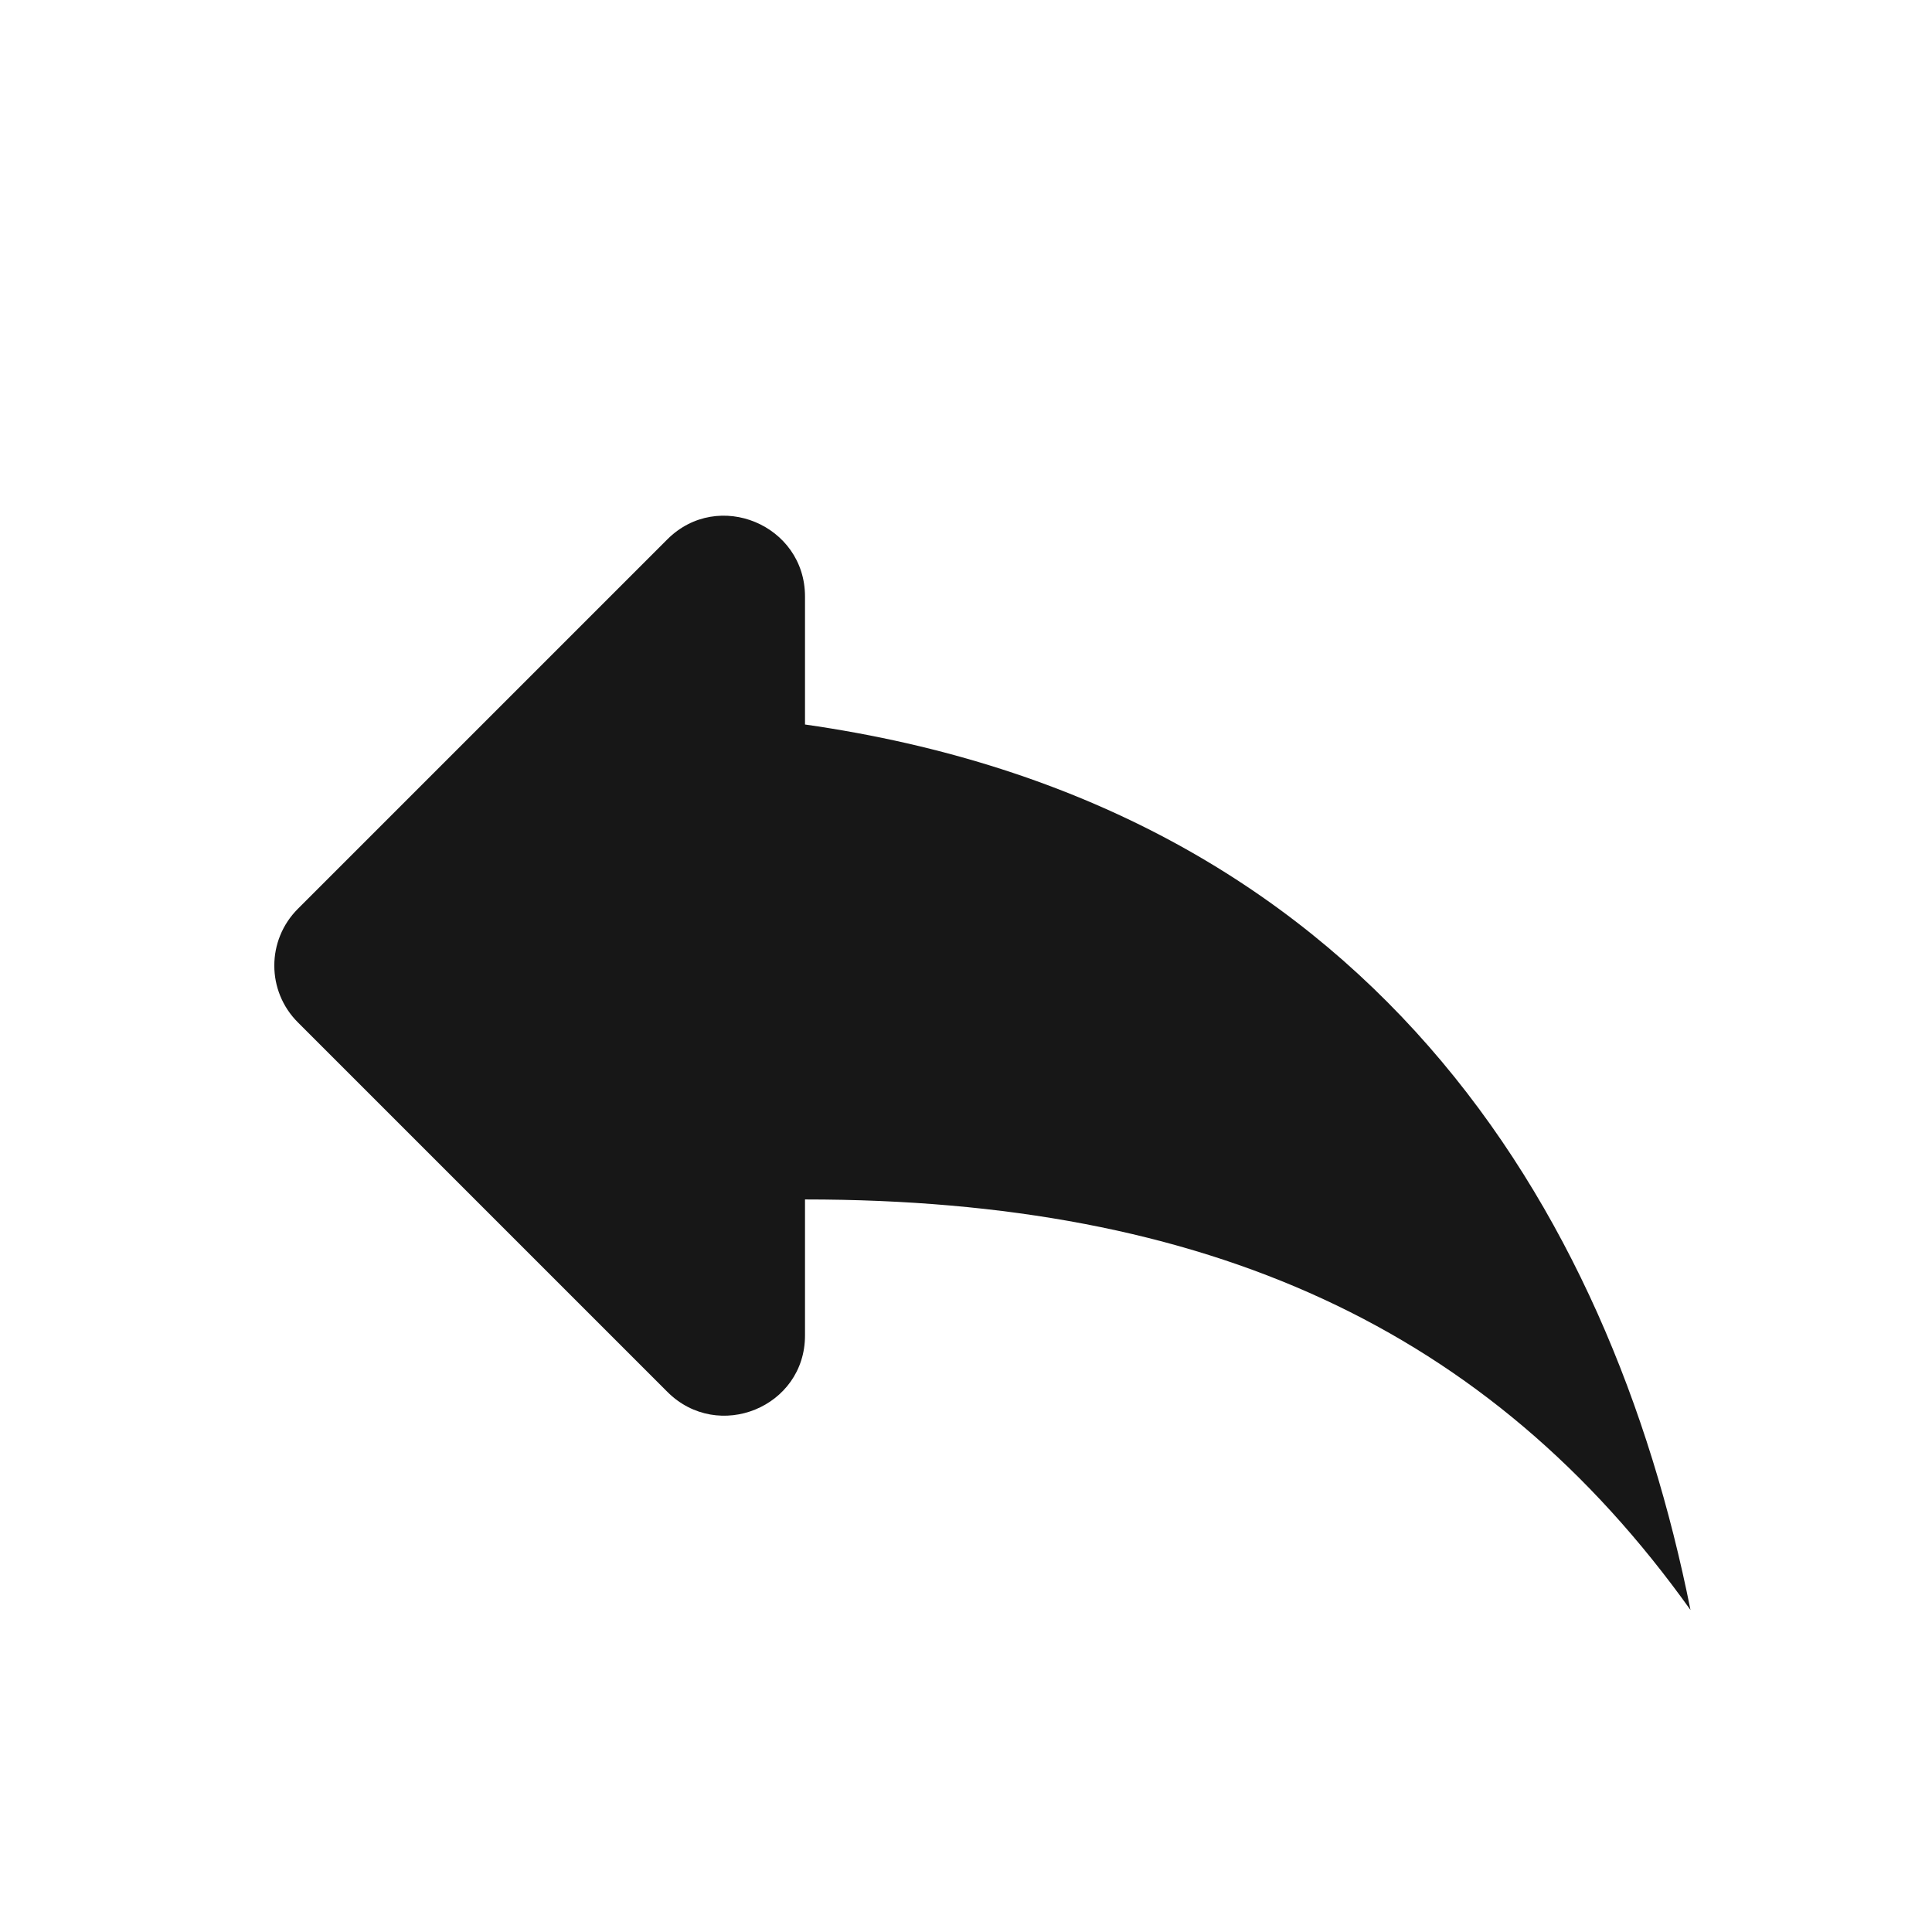
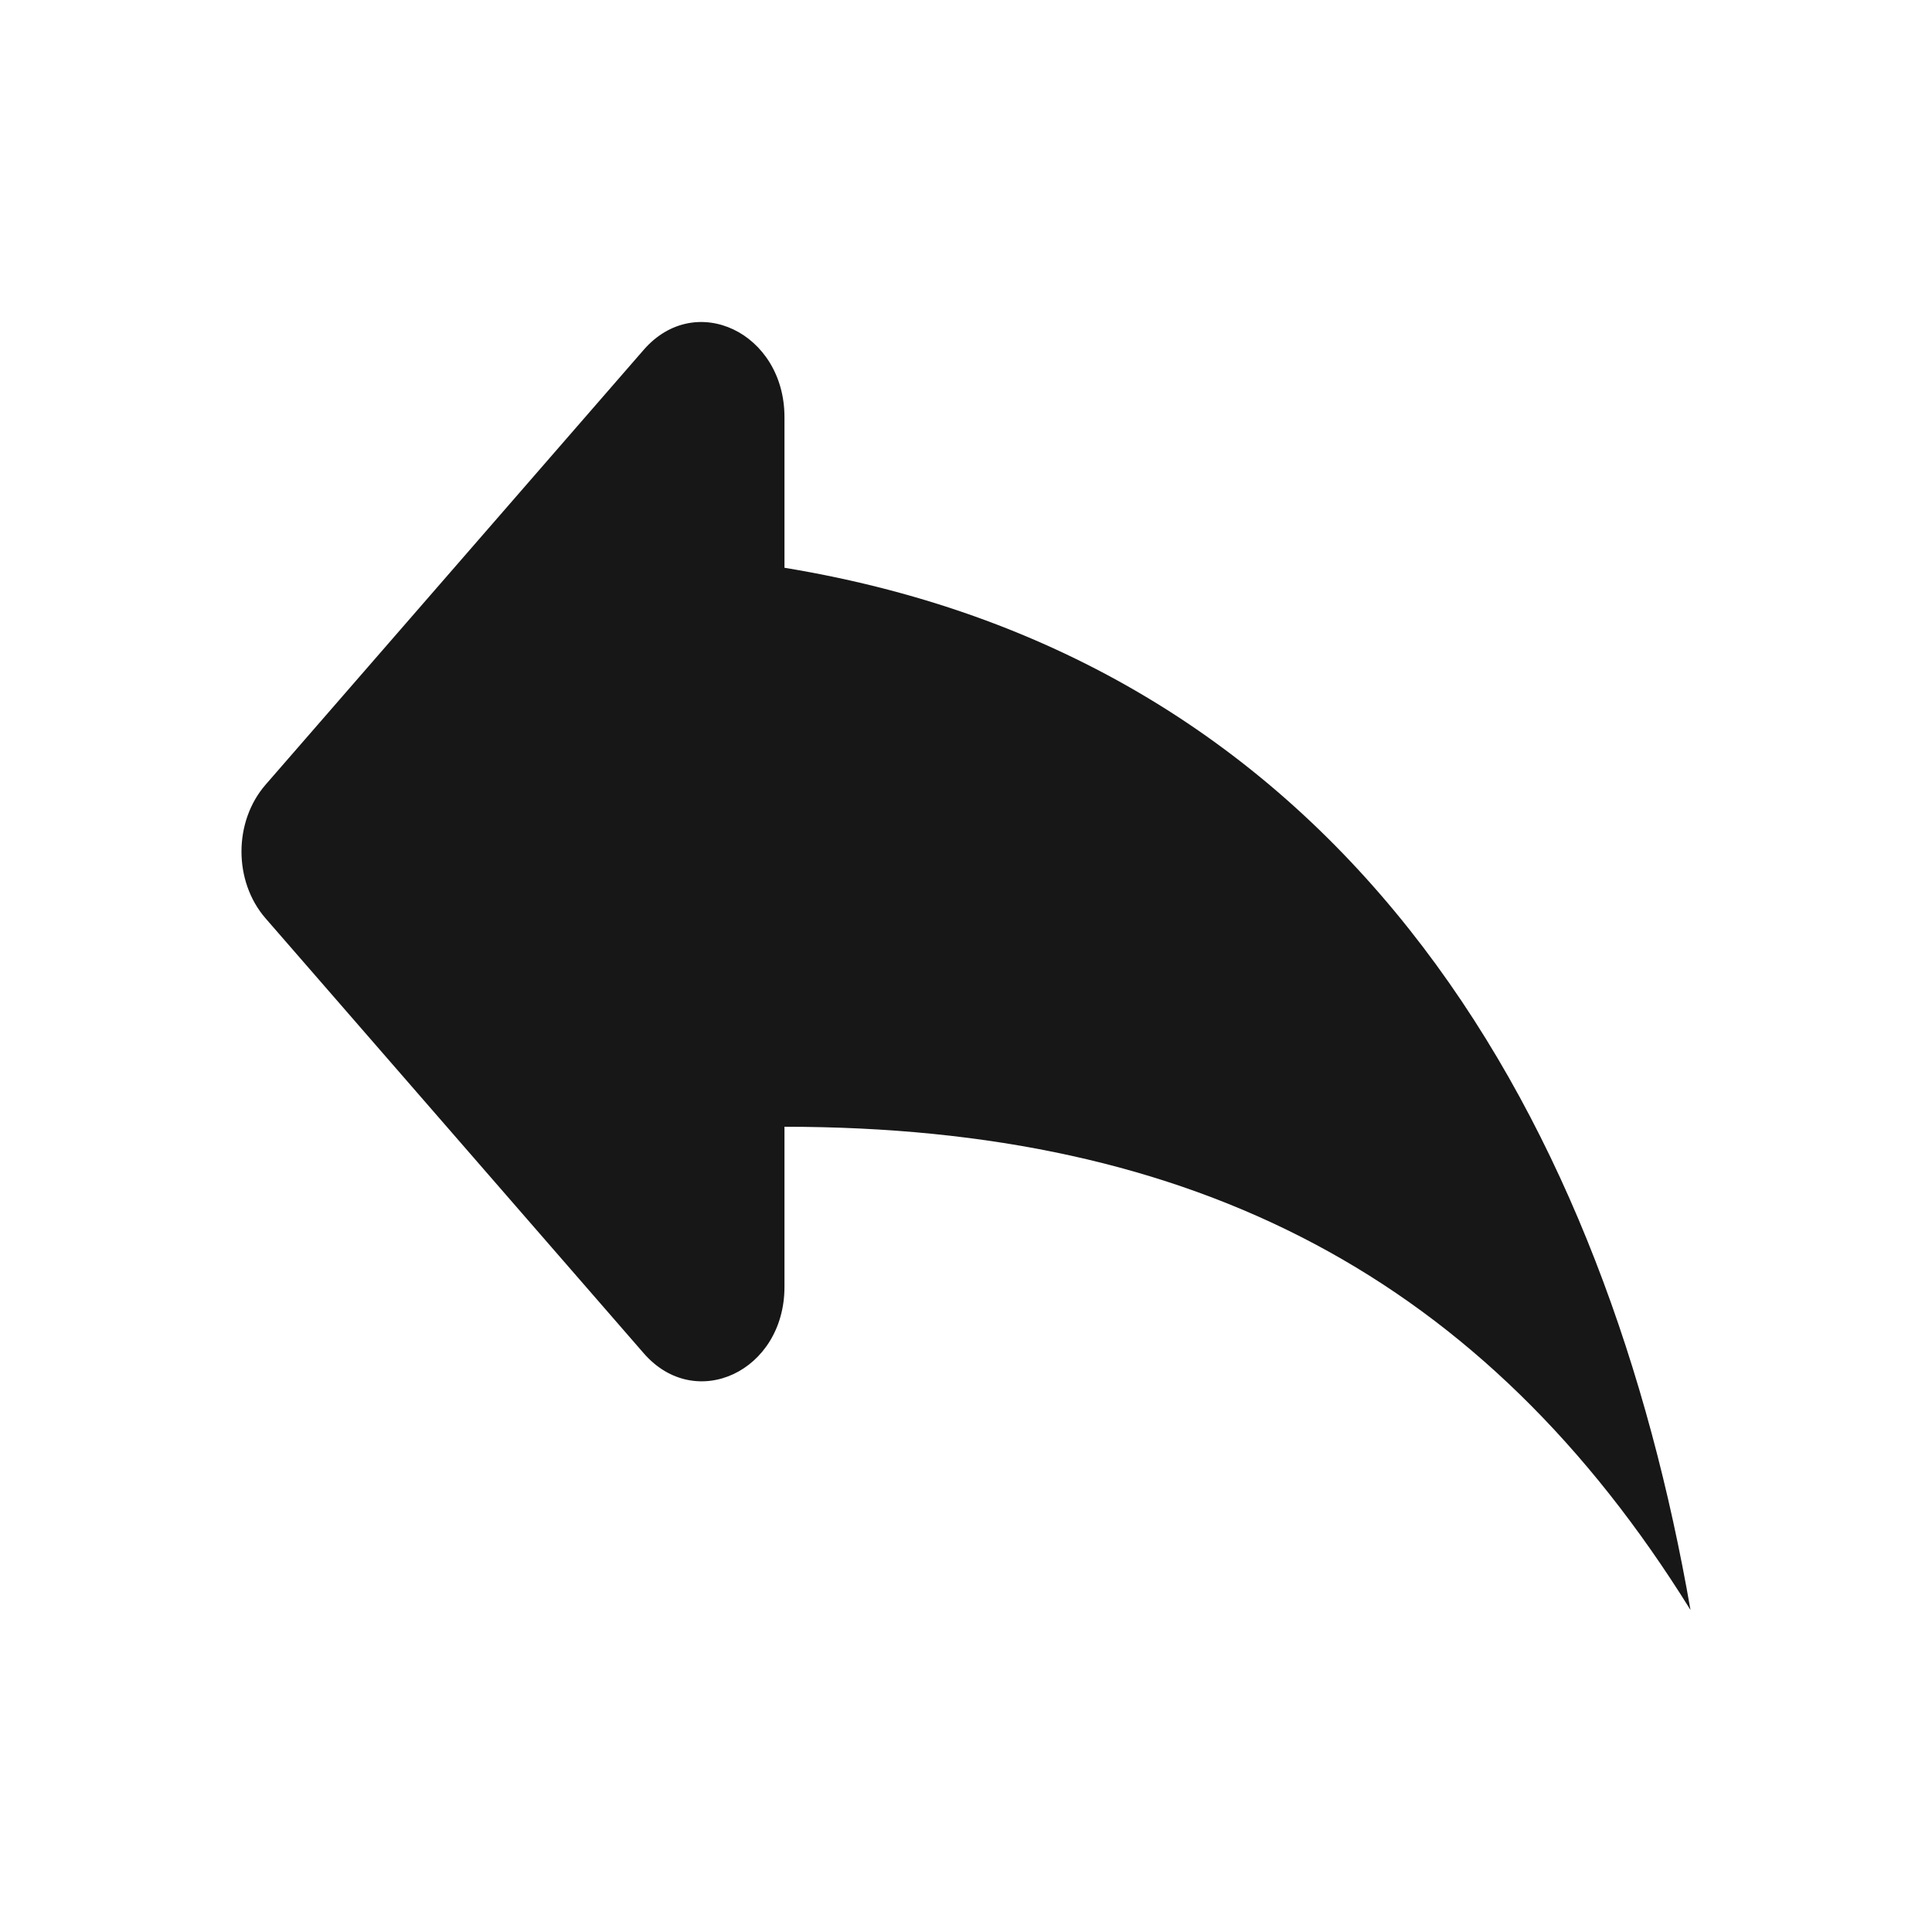
<svg xmlns="http://www.w3.org/2000/svg" width="24" height="24" viewBox="0 0 24 24" fill="none">
-   <path d="M10 9V7.41C10 6.52 8.92 6.07 8.29 6.7L3.7 11.29C3.31 11.68 3.31 12.31 3.7 12.7L8.29 17.29C8.92 17.92 10 17.48 10 16.59V14.9C15 14.9 18.5 16.5 21 20C20 15 17 10 10 9Z" fill="#171717" />
+   <path d="M9.745 7.053V5.182C9.745 4.134 8.64 3.605 7.996 4.346L3.299 9.748C2.9 10.207 2.9 10.949 3.299 11.408L7.996 16.81C8.64 17.552 9.745 17.034 9.745 15.986V13.997C14.861 13.997 18.442 15.88 21 20C19.977 14.115 16.907 8.23 9.745 7.053Z" fill="#171717" />
</svg>
